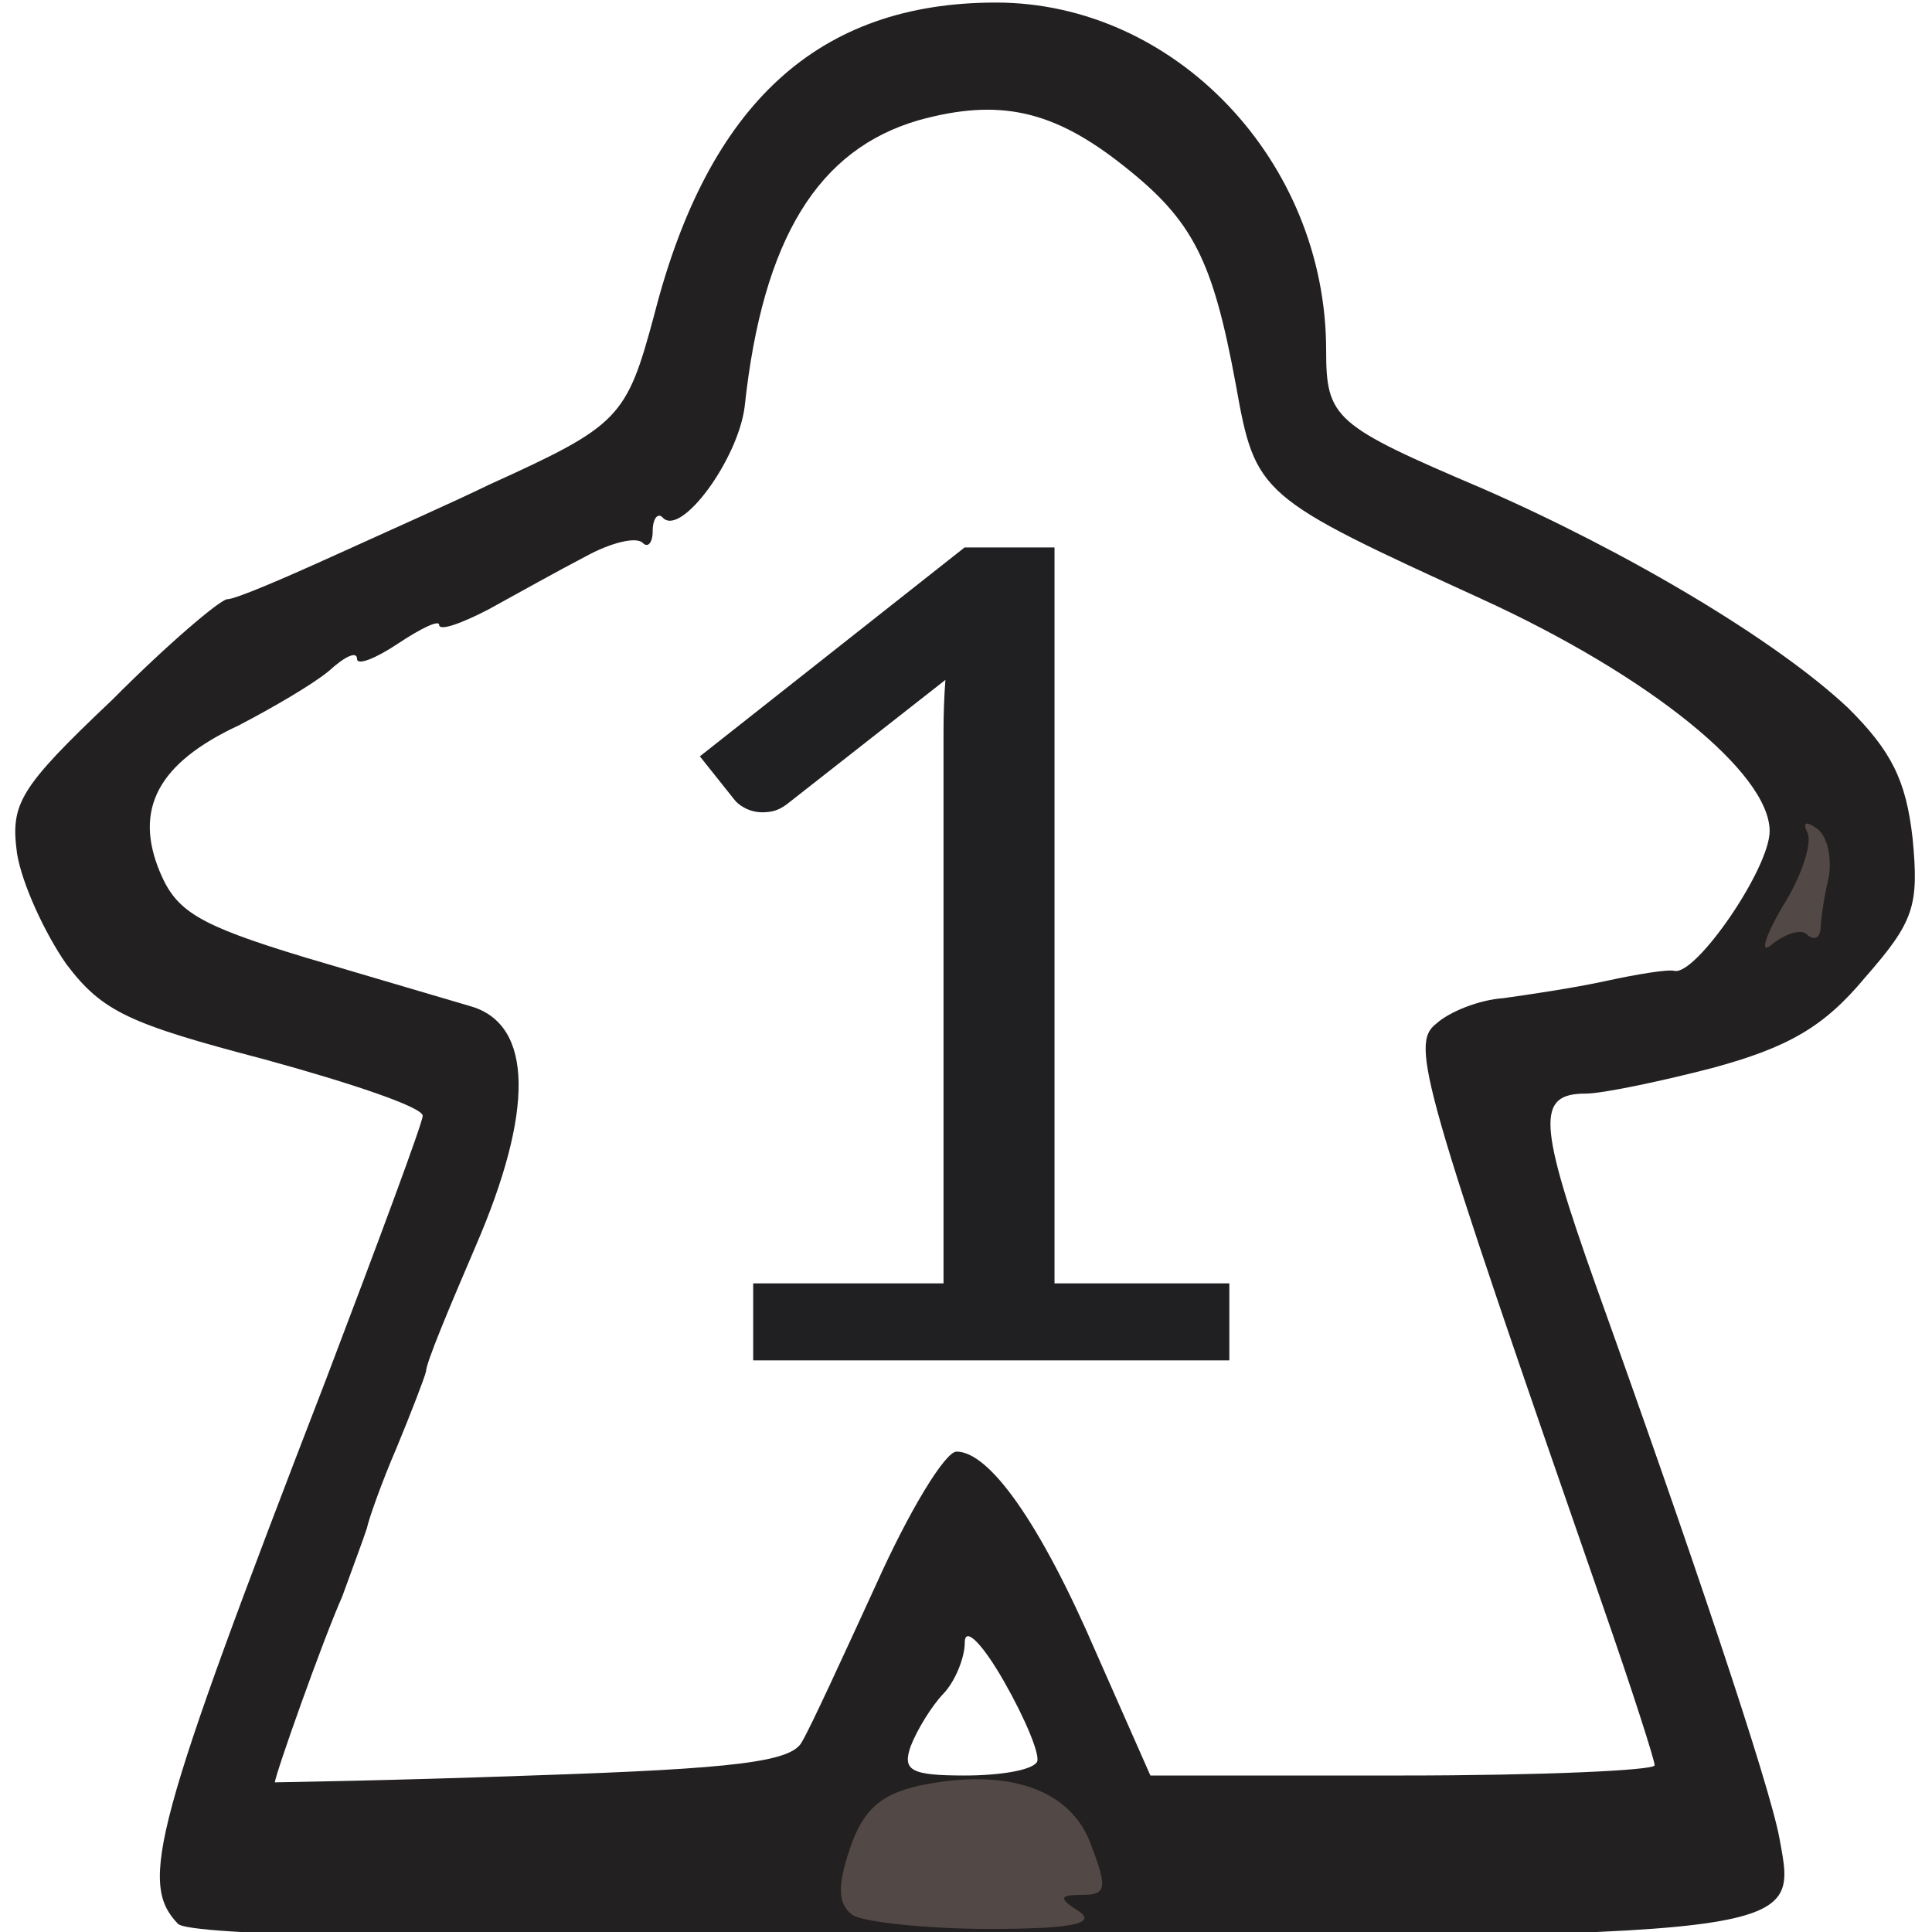
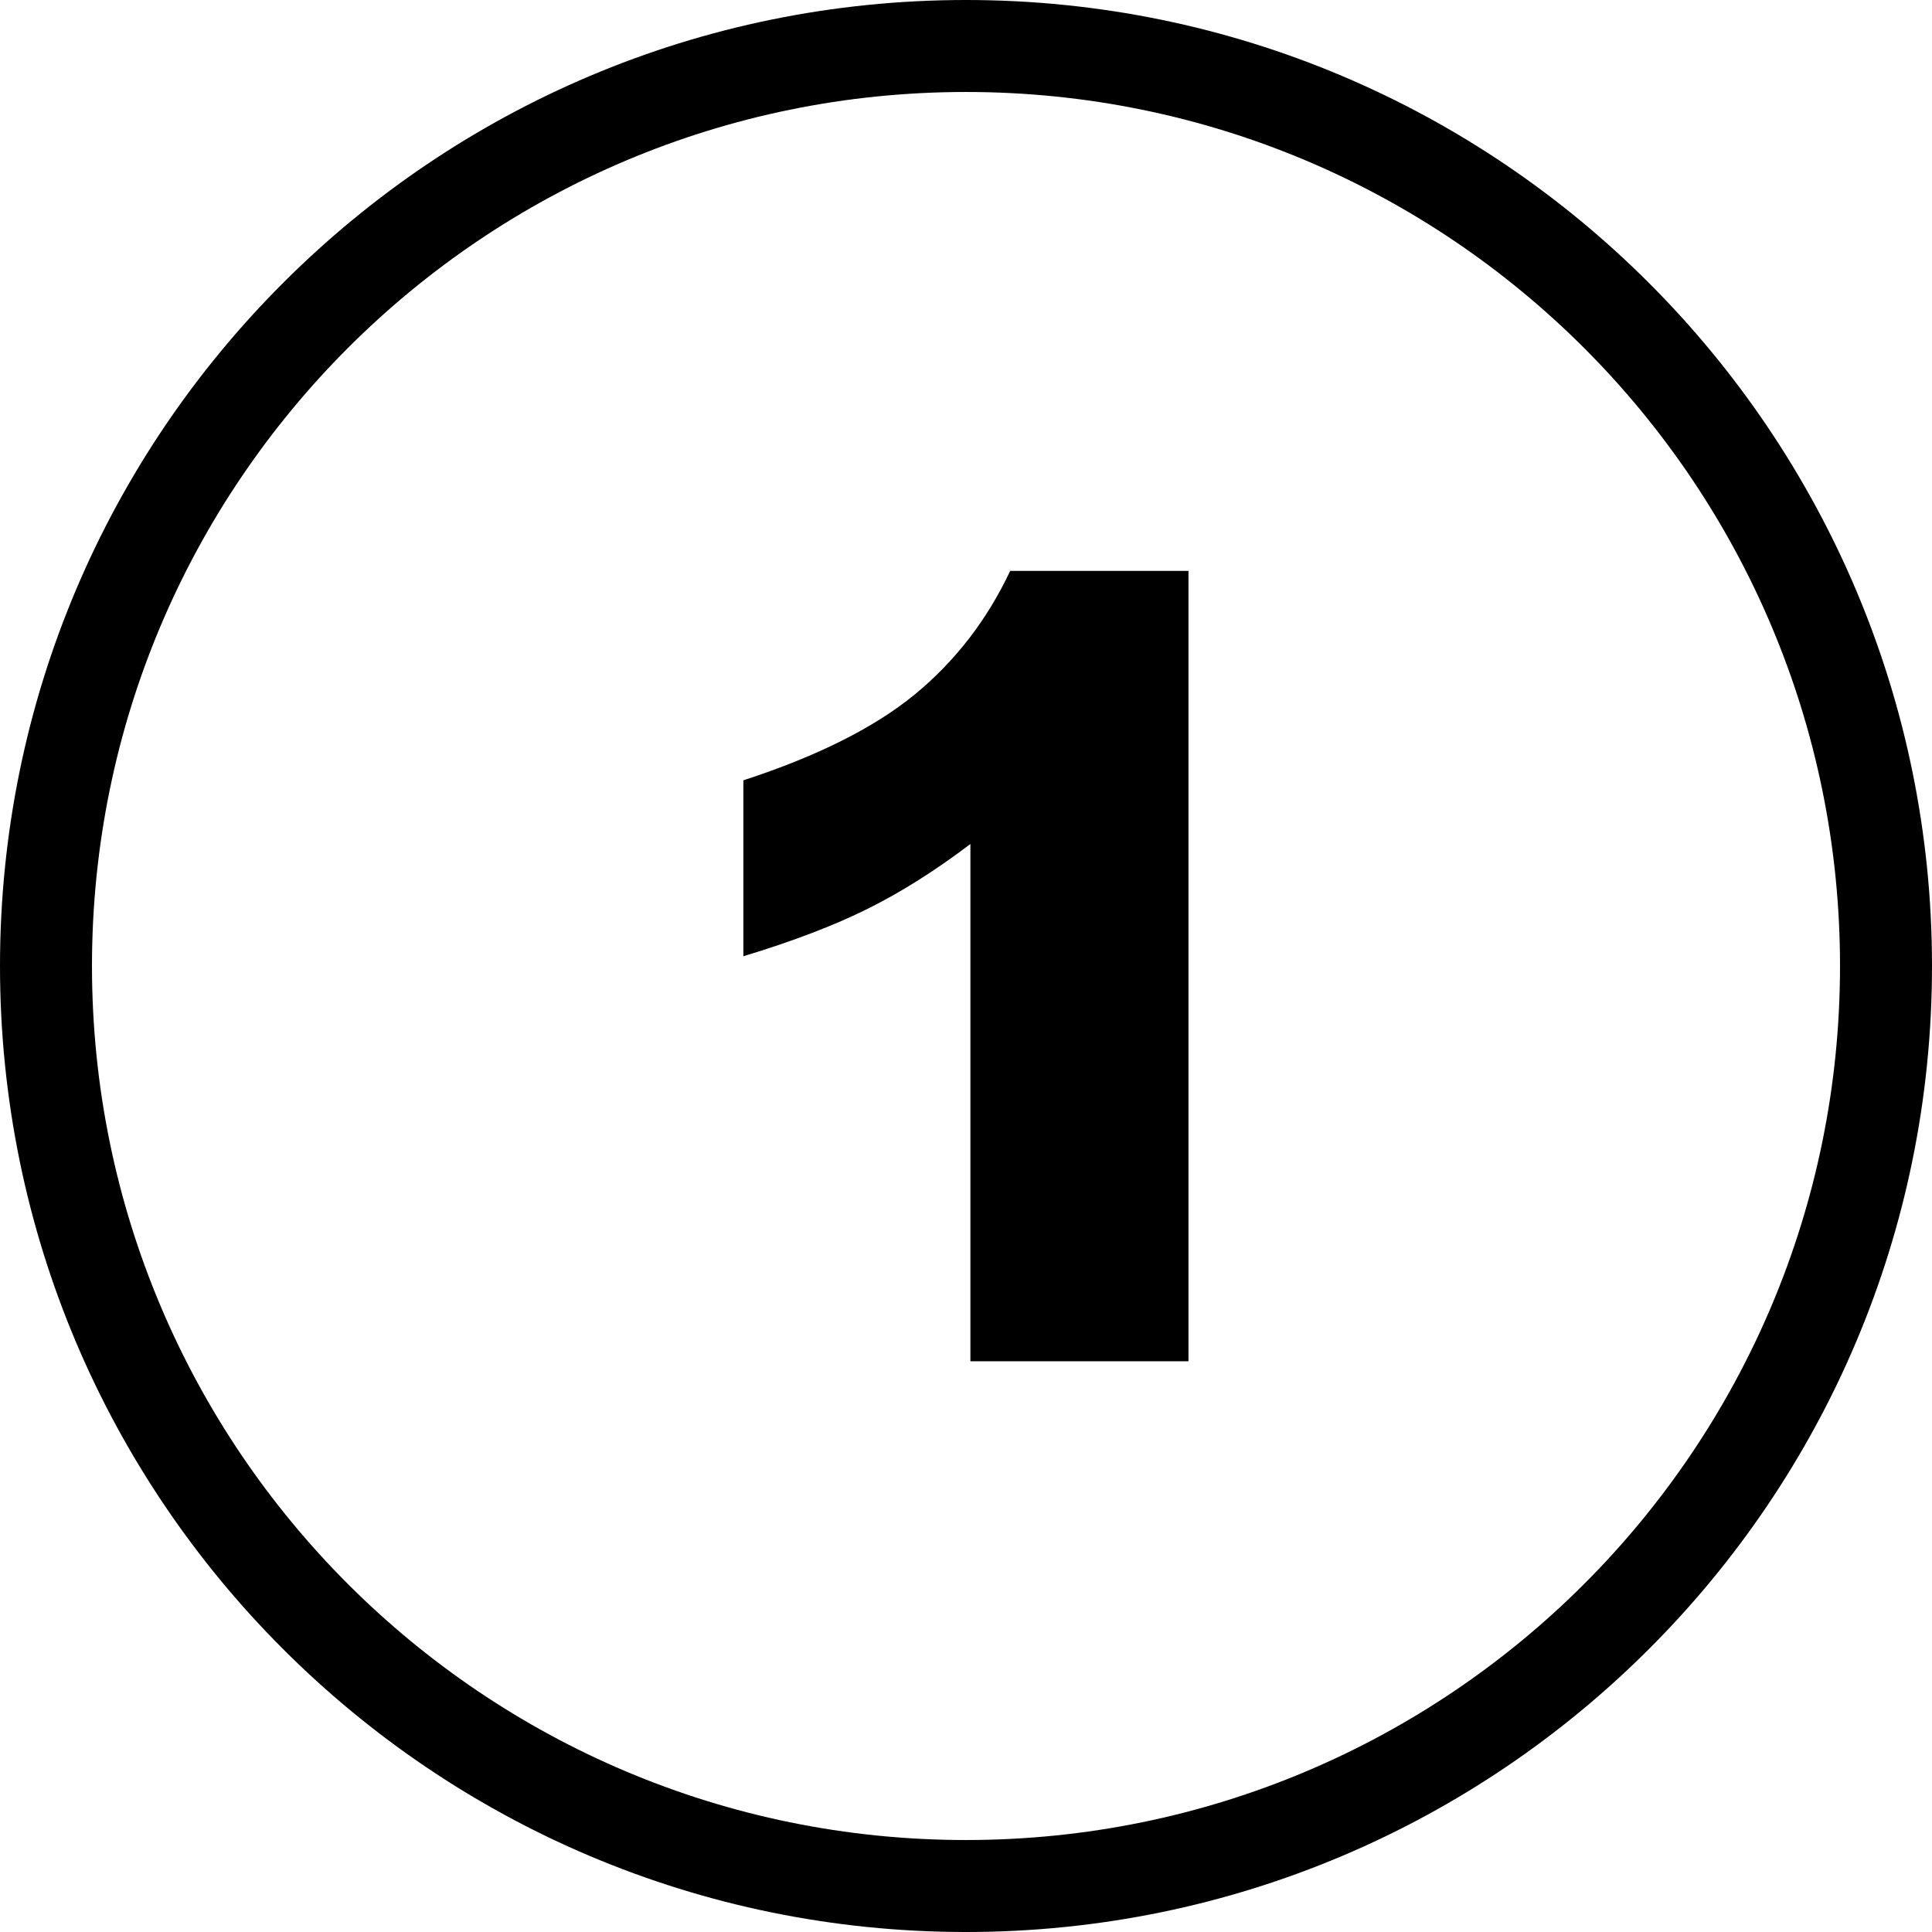
- <svg xmlns="http://www.w3.org/2000/svg" version="1.0" width="194" height="194" viewBox="0 0 1940 1940" preserveAspectRatio="xMidYMid meet" id="svg4542">
-   <defs id="defs4546" />
-   <g id="layer101" style="fill:#222020;stroke:none" transform="matrix(1.649397,0,0,1.711831,-581.6645,-784.8792)">
-     <path d="m 461,1587 c -24,-24 -15,-57 90,-319 32,-81 59,-151 59,-155 0,-5 -43,-19 -96,-33 -83,-21 -99,-28 -121,-56 -13,-18 -27,-47 -30,-65 -4,-29 1,-38 58,-90 34,-33 66,-59 70,-59 5,0 34,-12 66,-26 32,-14 74,-32 93,-41 80,-35 84,-39 101,-100 33,-124 100,-183 208,-183 109,0 201,93 201,204 0,40 5,44 95,81 88,37 179,89 223,129 26,25 35,42 39,76 4,40 1,49 -29,82 -25,29 -47,41 -93,53 -32,8 -67,15 -77,15 -30,0 -29,17 6,112 57,153 106,293 112,325 11,58 18,57 -496,59 -318,1 -472,-2 -479,-9 z m 380,-107 c 5,-8 25,-50 45,-92 20,-43 42,-78 49,-78 20,0 51,42 85,118 l 33,72 h 153 c 85,0 154,-3 154,-6 0,-3 -14,-45 -31,-92 -111,-308 -118,-331 -102,-343 8,-7 26,-14 41,-15 15,-2 43,-6 62,-10 19,-4 38,-7 42,-6 13,3 58,-60 58,-82 0,-34 -73,-91 -175,-136 -136,-60 -138,-61 -150,-126 -14,-73 -26,-96 -68,-128 -43,-33 -76,-40 -125,-27 -61,17 -95,69 -106,168 -4,31 -39,77 -50,65 -3,-3 -6,1 -6,8 0,7 -3,10 -6,7 -4,-4 -20,0 -35,8 -16,8 -42,22 -59,31 -16,8 -30,13 -30,9 0,-3 -11,2 -25,11 -14,9 -25,13 -25,9 0,-5 -8,-1 -17,7 -10,8 -35,22 -55,32 -49,22 -64,49 -48,86 10,23 23,31 88,50 42,12 88,25 102,29 37,11 38,61 2,141 -16,36 -30,68 -30,73 -1,4 -9,24 -18,45 -9,20 -17,42 -18,47 -2,6 -9,24 -15,40 -12,26 -41,105 -41,109 0,0 70,-1 156,-4 125,-4 159,-8 165,-20 z m 143,12 c 2,-4 -7,-25 -20,-47 -13,-22 -24,-33 -24,-23 0,9 -6,23 -13,30 -7,7 -16,21 -20,31 -5,14 0,17 33,17 21,0 41,-3 44,-8 z" id="path4534" />
+ <svg xmlns="http://www.w3.org/2000/svg" version="1.1" id="Layer_1" x="0px" y="0px" viewBox="0 0 122.88 122.88" style="enable-background:new 0 0 122.88 122.88" xml:space="preserve">
+   <g>
+     <path d="M61.44,0c16.97,0,32.33,6.88,43.44,18c11.12,11.12,18,26.48,18,43.44c0,16.97-6.88,32.33-18,43.44 c-11.12,11.12-26.48,18-43.44,18c-16.97,0-32.33-6.88-43.44-18C6.88,93.77,0,78.41,0,61.44C0,44.47,6.88,29.11,18,18 C29.11,6.88,44.47,0,61.44,0L61.44,0z M75.59,36.31v50.27H61.72V53.68c-2.24,1.7-4.42,3.07-6.53,4.12 c-2.11,1.05-4.74,2.06-7.91,3.02V49.63c4.67-1.52,8.31-3.34,10.89-5.45c2.59-2.13,4.61-4.75,6.08-7.87H75.59L75.59,36.31z M100.75,22.13C90.69,12.07,76.79,5.85,61.44,5.85c-15.35,0-29.25,6.22-39.31,16.28C12.07,32.19,5.85,46.09,5.85,61.44 c0,15.35,6.22,29.25,16.28,39.31c10.06,10.06,23.96,16.28,39.31,16.28c15.35,0,29.25-6.22,39.31-16.28 c10.06-10.06,16.28-23.96,16.28-39.31C117.03,46.09,110.81,32.19,100.75,22.13L100.75,22.13z" />
  </g>
-   <g id="layer102" style="fill:#524845;stroke:none" transform="matrix(1.649397,0,0,1.711831,-581.6645,-784.8792)">
-     <path d="m 872,1582 c -9,-6 -10,-16 -2,-39 8,-23 19,-32 42,-37 54,-11 93,2 105,35 10,25 9,29 -5,29 -15,0 -15,2 -2,10 10,7 -6,10 -55,10 -38,0 -76,-4 -83,-8 z" id="path4537" />
-     <path d="m 1438,990 c 12,-18 18,-38 15,-43 -3,-6 -1,-7 5,-3 7,4 10,17 8,29 -3,12 -5,26 -5,31 -1,5 -4,6 -8,3 -3,-4 -13,-1 -21,5 -8,7 -6,-2 6,-22 z" id="path4539" />
-   </g>
-   <text xml:space="preserve" style="font-style:normal;font-variant:normal;font-weight:normal;font-stretch:normal;font-size:1189.783px;line-height:1.25;font-family:lato;-inkscape-font-specification:lato;letter-spacing:0px;word-spacing:0px;fill:#202022;fill-opacity:1;stroke:none;stroke-width:29.745" x="573.976" y="1429.544" id="text4552" transform="scale(1.046507,0.9555602)">
-     <tspan id="tspan4550" x="573.976" y="1429.544" style="font-style:normal;font-variant:normal;font-weight:normal;font-stretch:normal;font-family:lato;-inkscape-font-specification:lato;fill:#202022;fill-opacity:1;stroke-width:29.745">1</tspan>
-   </text>
</svg>
